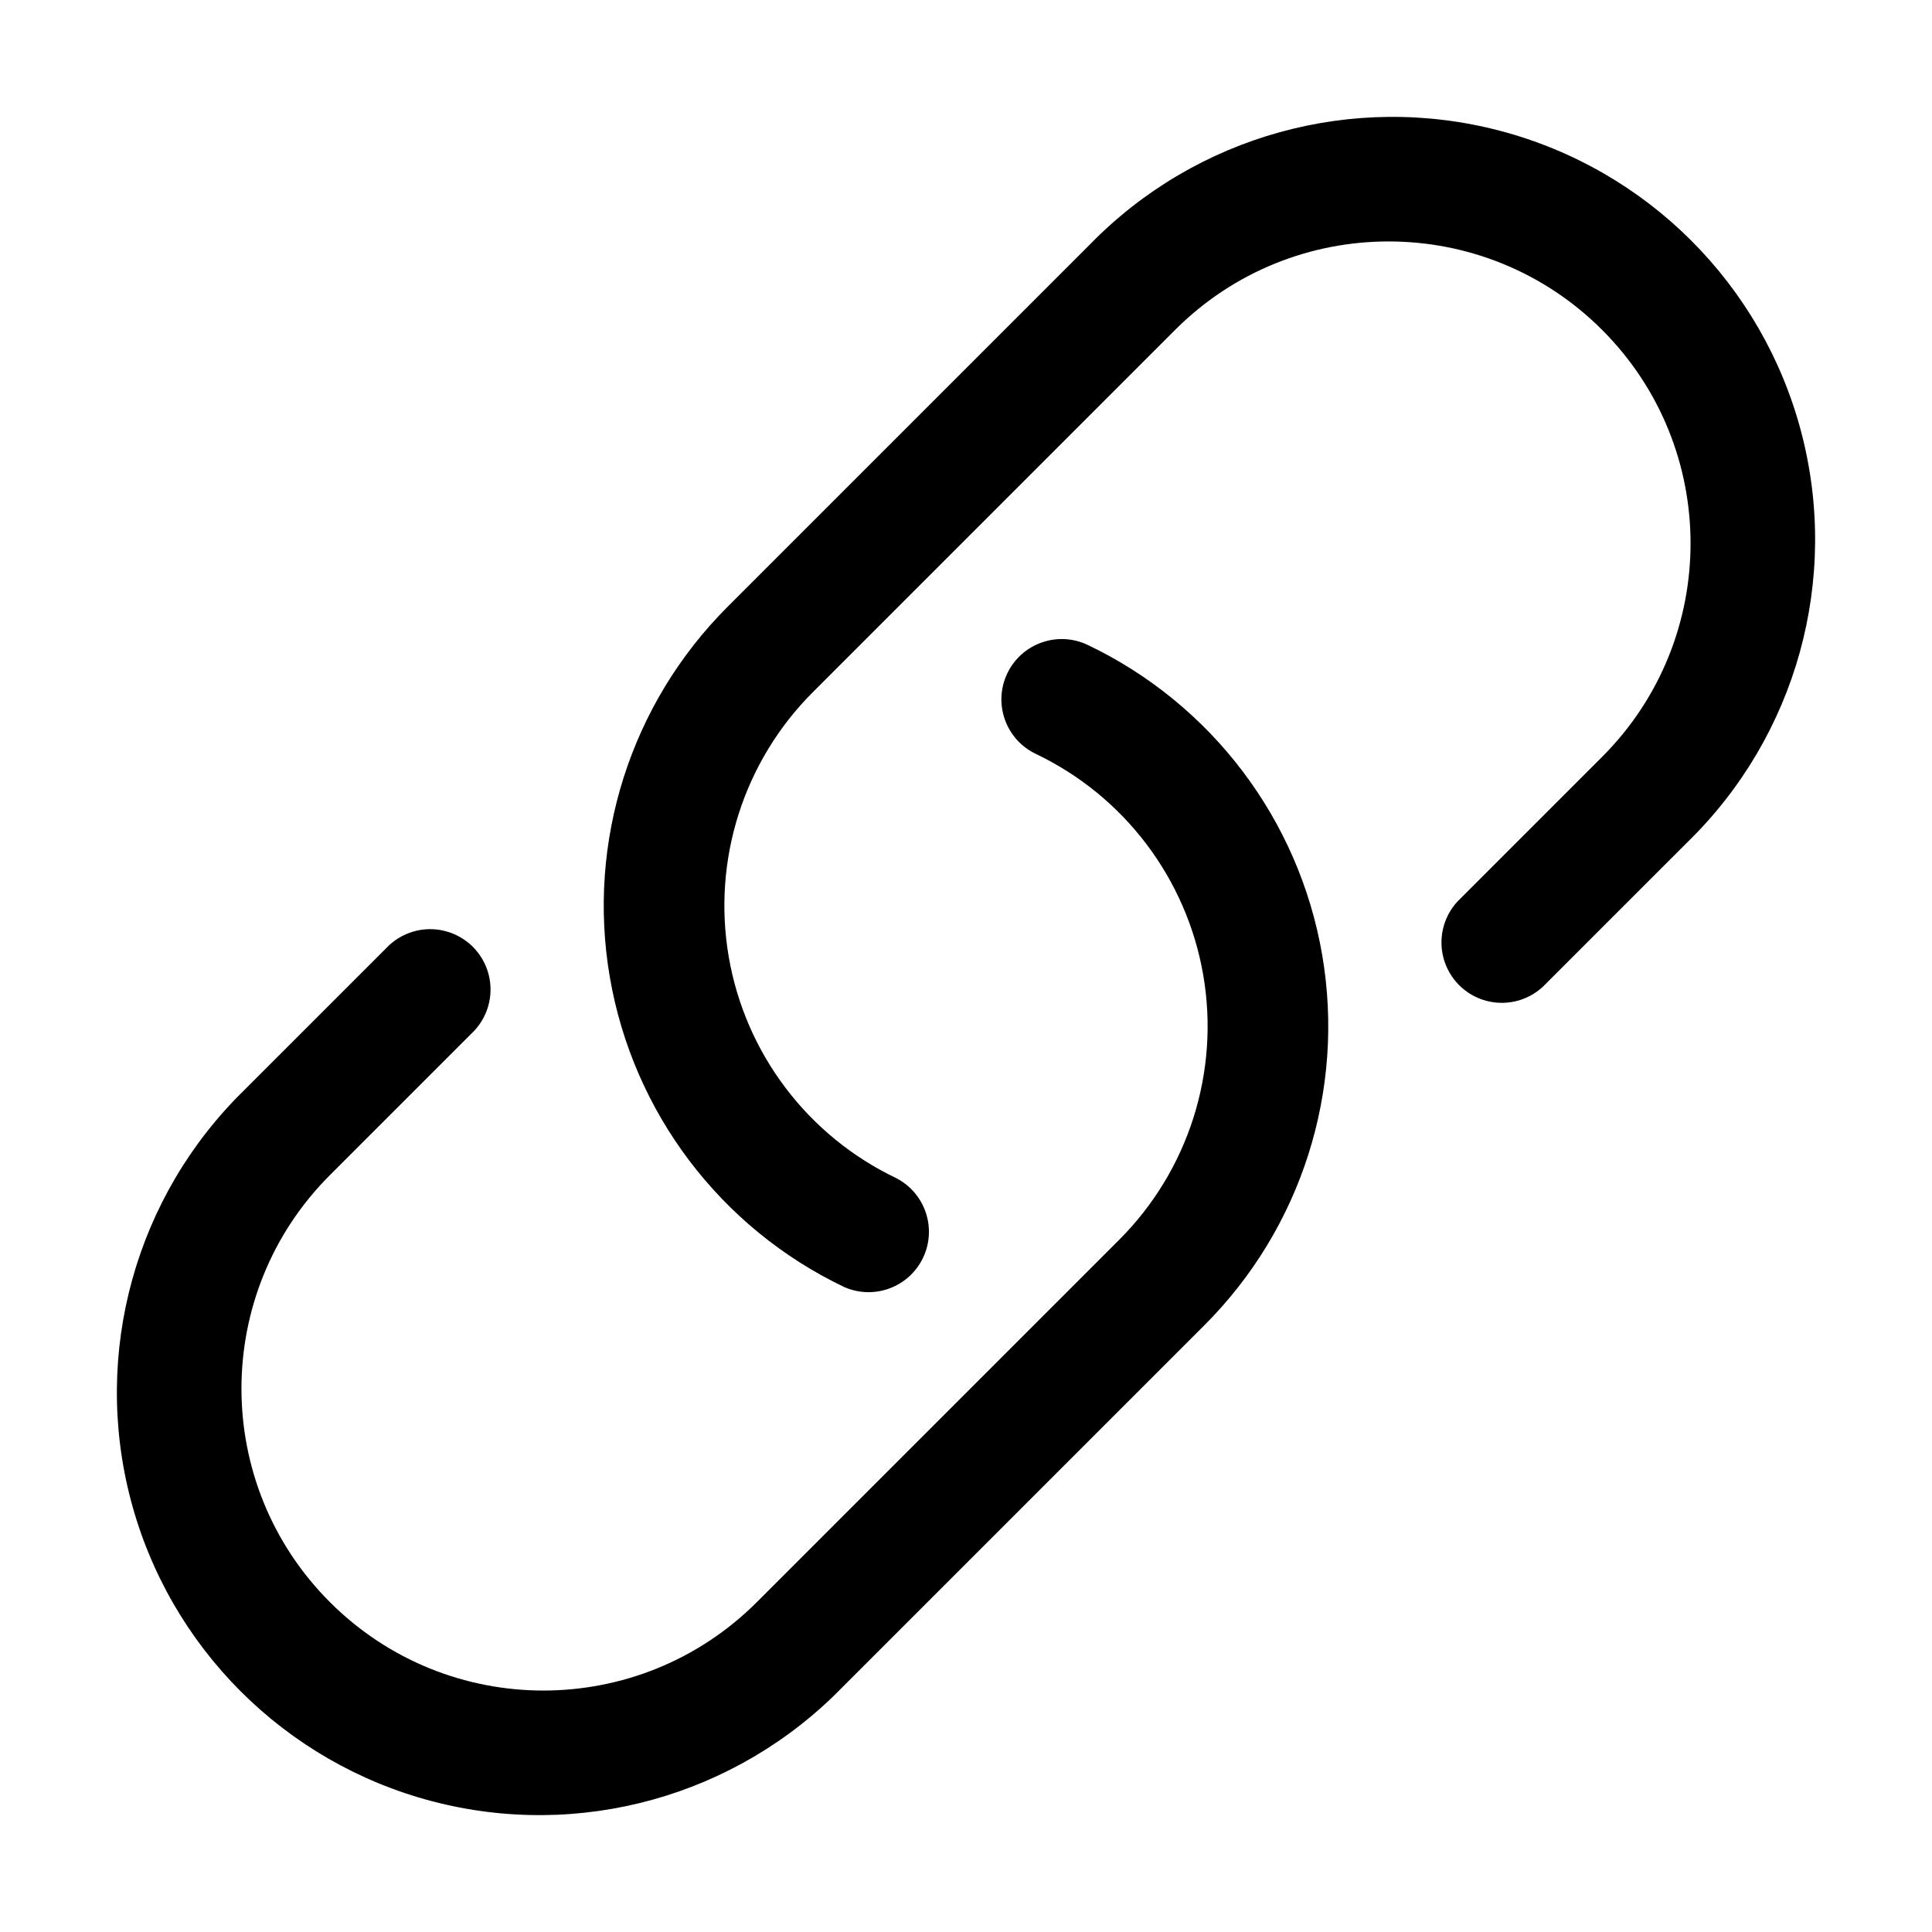
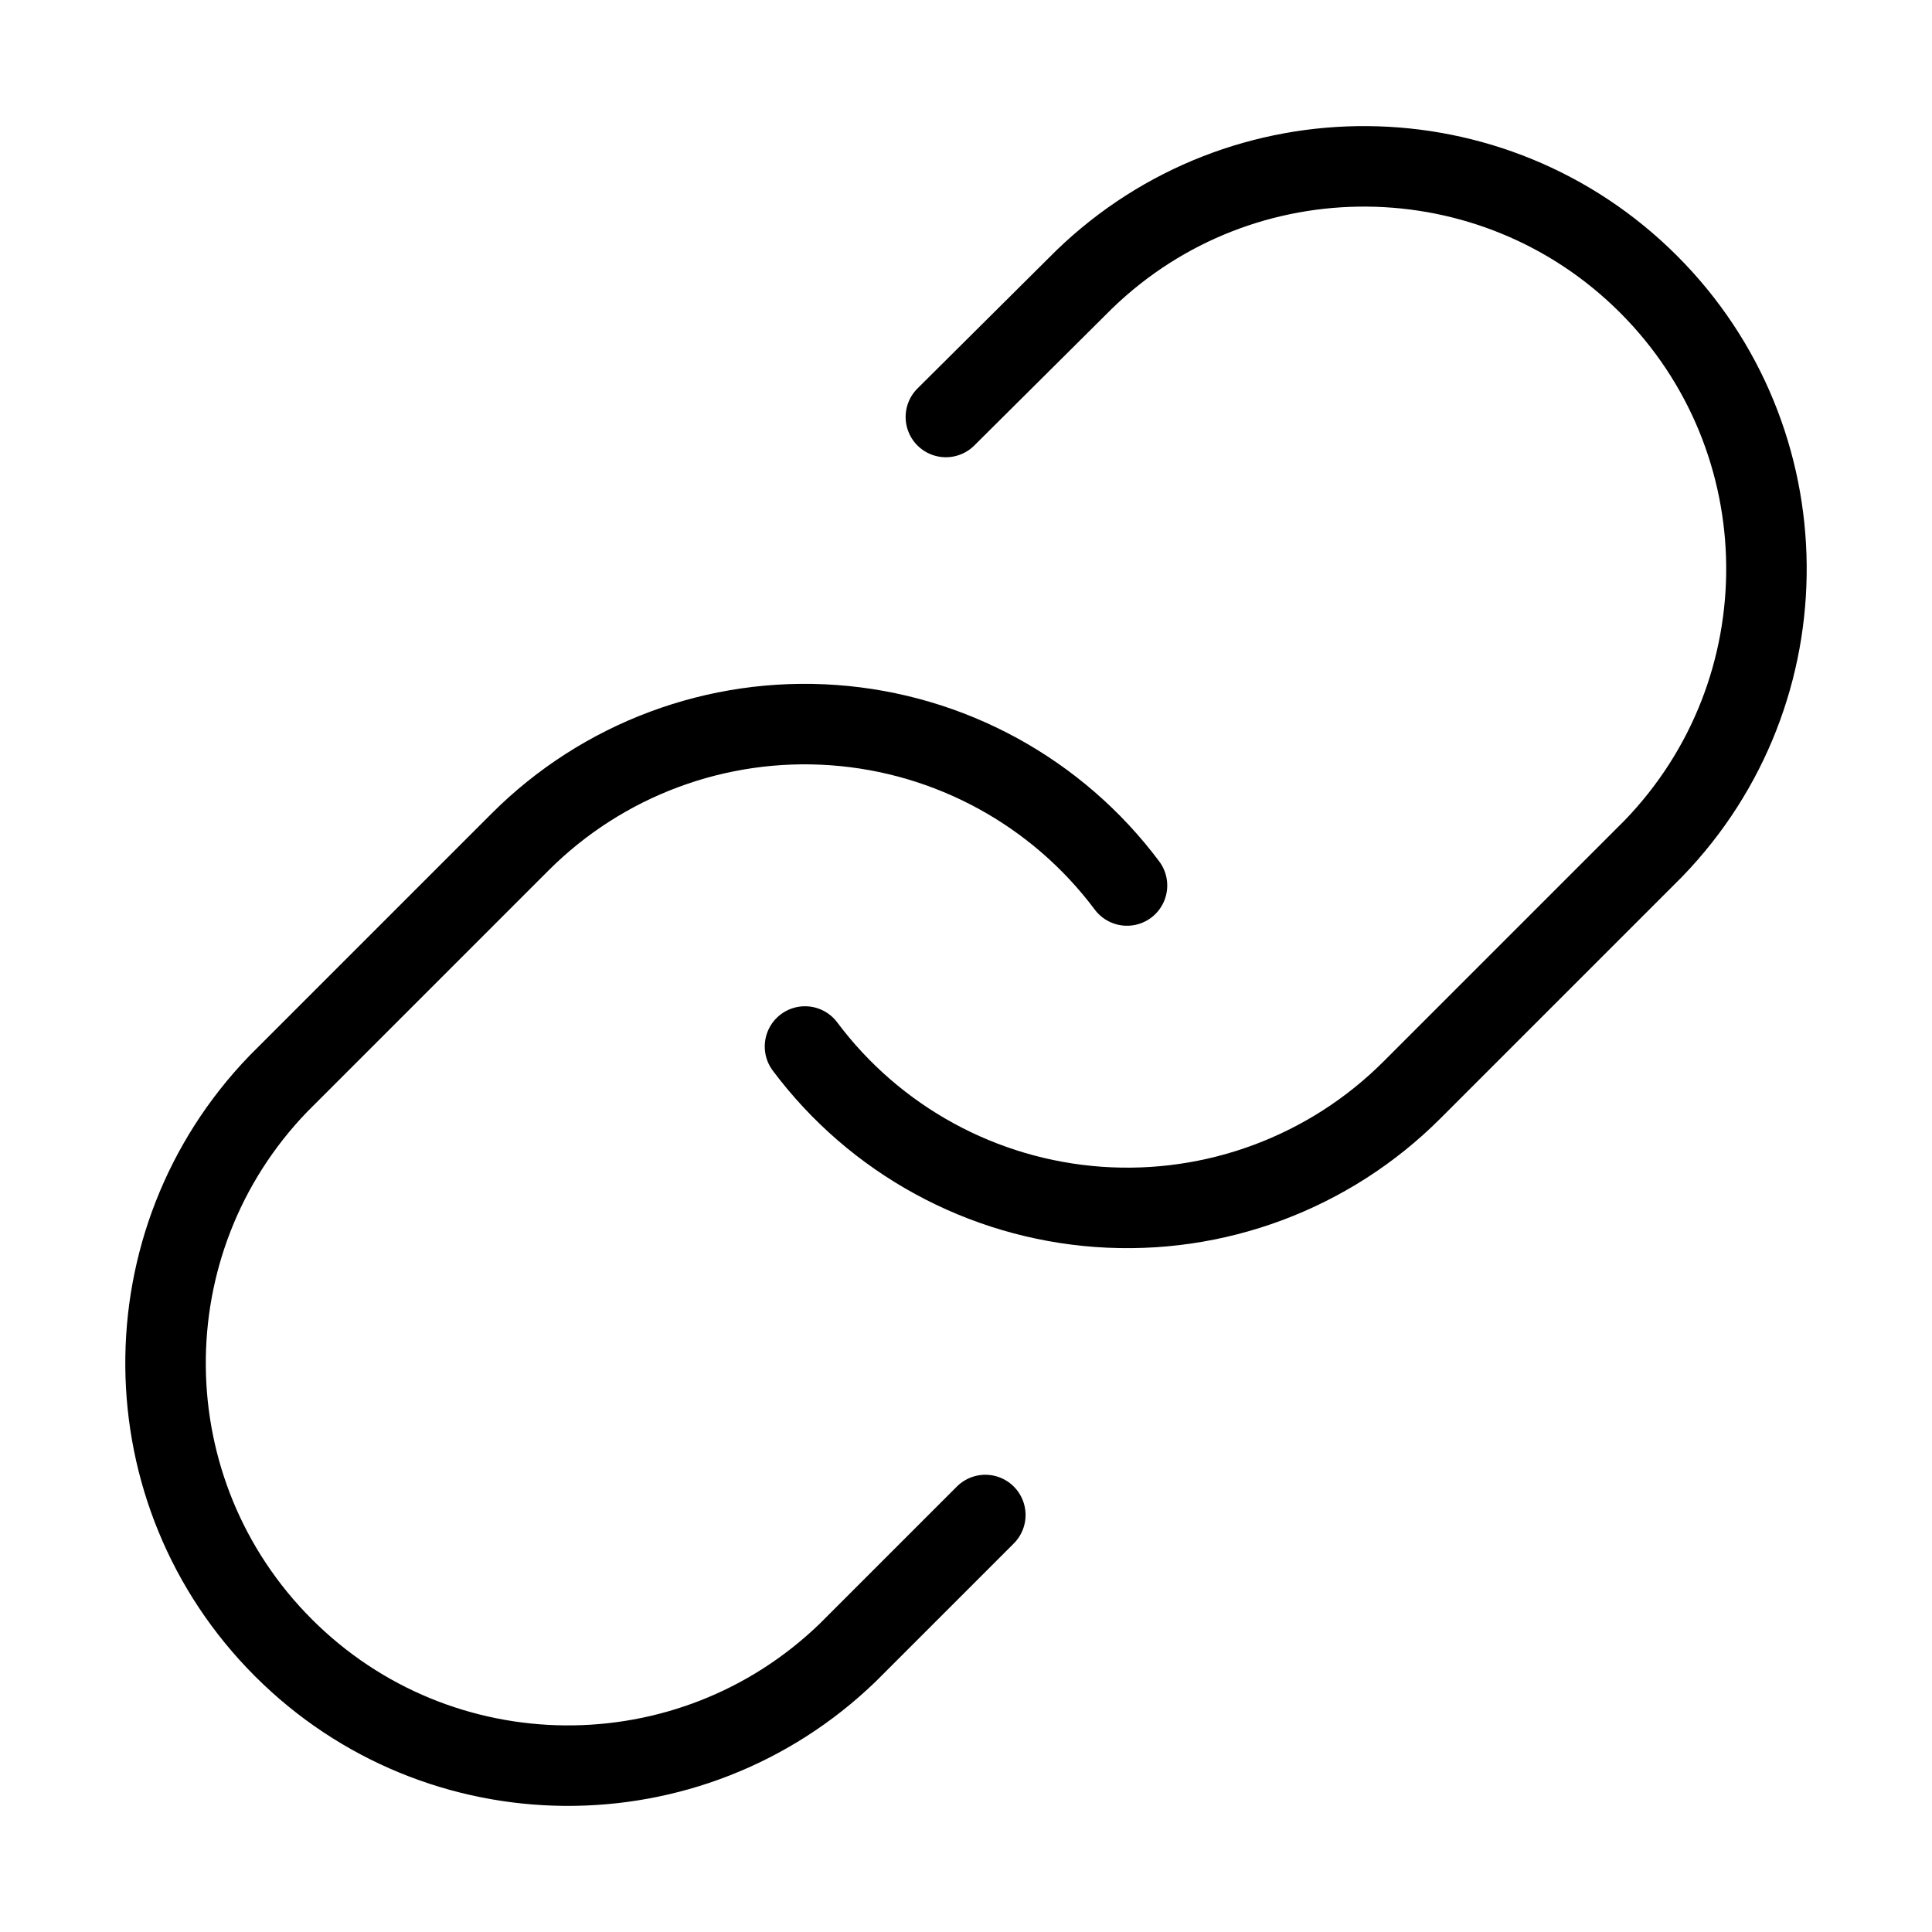
- <svg xmlns="http://www.w3.org/2000/svg" viewBox="0 0 24 24" fill="currentColor" class="w-6 h-6">
-   <path fill-rule="evenodd" d="M19.902 4.098a3.75 3.75 0 0 0-5.304 0l-4.5 4.5a3.75 3.75 0 0 0 1.035 6.037.75.75 0 0 1-.646 1.353 5.25 5.25 0 0 1-1.449-8.45l4.5-4.5a5.25 5.25 0 1 1 7.424 7.424l-1.757 1.757a.75.75 0 1 1-1.06-1.06l1.757-1.757a3.75 3.75 0 0 0 0-5.304Zm-7.389 4.267a.75.75 0 0 1 1-.353 5.25 5.25 0 0 1 1.449 8.45l-4.5 4.5a5.25 5.25 0 1 1-7.424-7.424l1.757-1.757a.75.75 0 1 1 1.06 1.06l-1.757 1.757a3.75 3.75 0 1 0 5.304 5.304l4.5-4.5a3.75 3.75 0 0 0-1.035-6.037.75.75 0 0 1-.354-1Z" clip-rule="evenodd" />
+ <svg xmlns="http://www.w3.org/2000/svg" width="24" height="24" viewBox="0 0 24 24" fill="none" stroke="currentColor" stroke-width="1" stroke-linecap="round" stroke-linejoin="round" class="lucide lucide-link">
+   <path d="M10 13a5 5 0 0 0 7.54.54l3-3a5 5 0 0 0-7.07-7.07l-1.72 1.71" />
+   <path d="M14 11a5 5 0 0 0-7.54-.54l-3 3a5 5 0 0 0 7.07 7.07l1.71-1.71" />
</svg>
